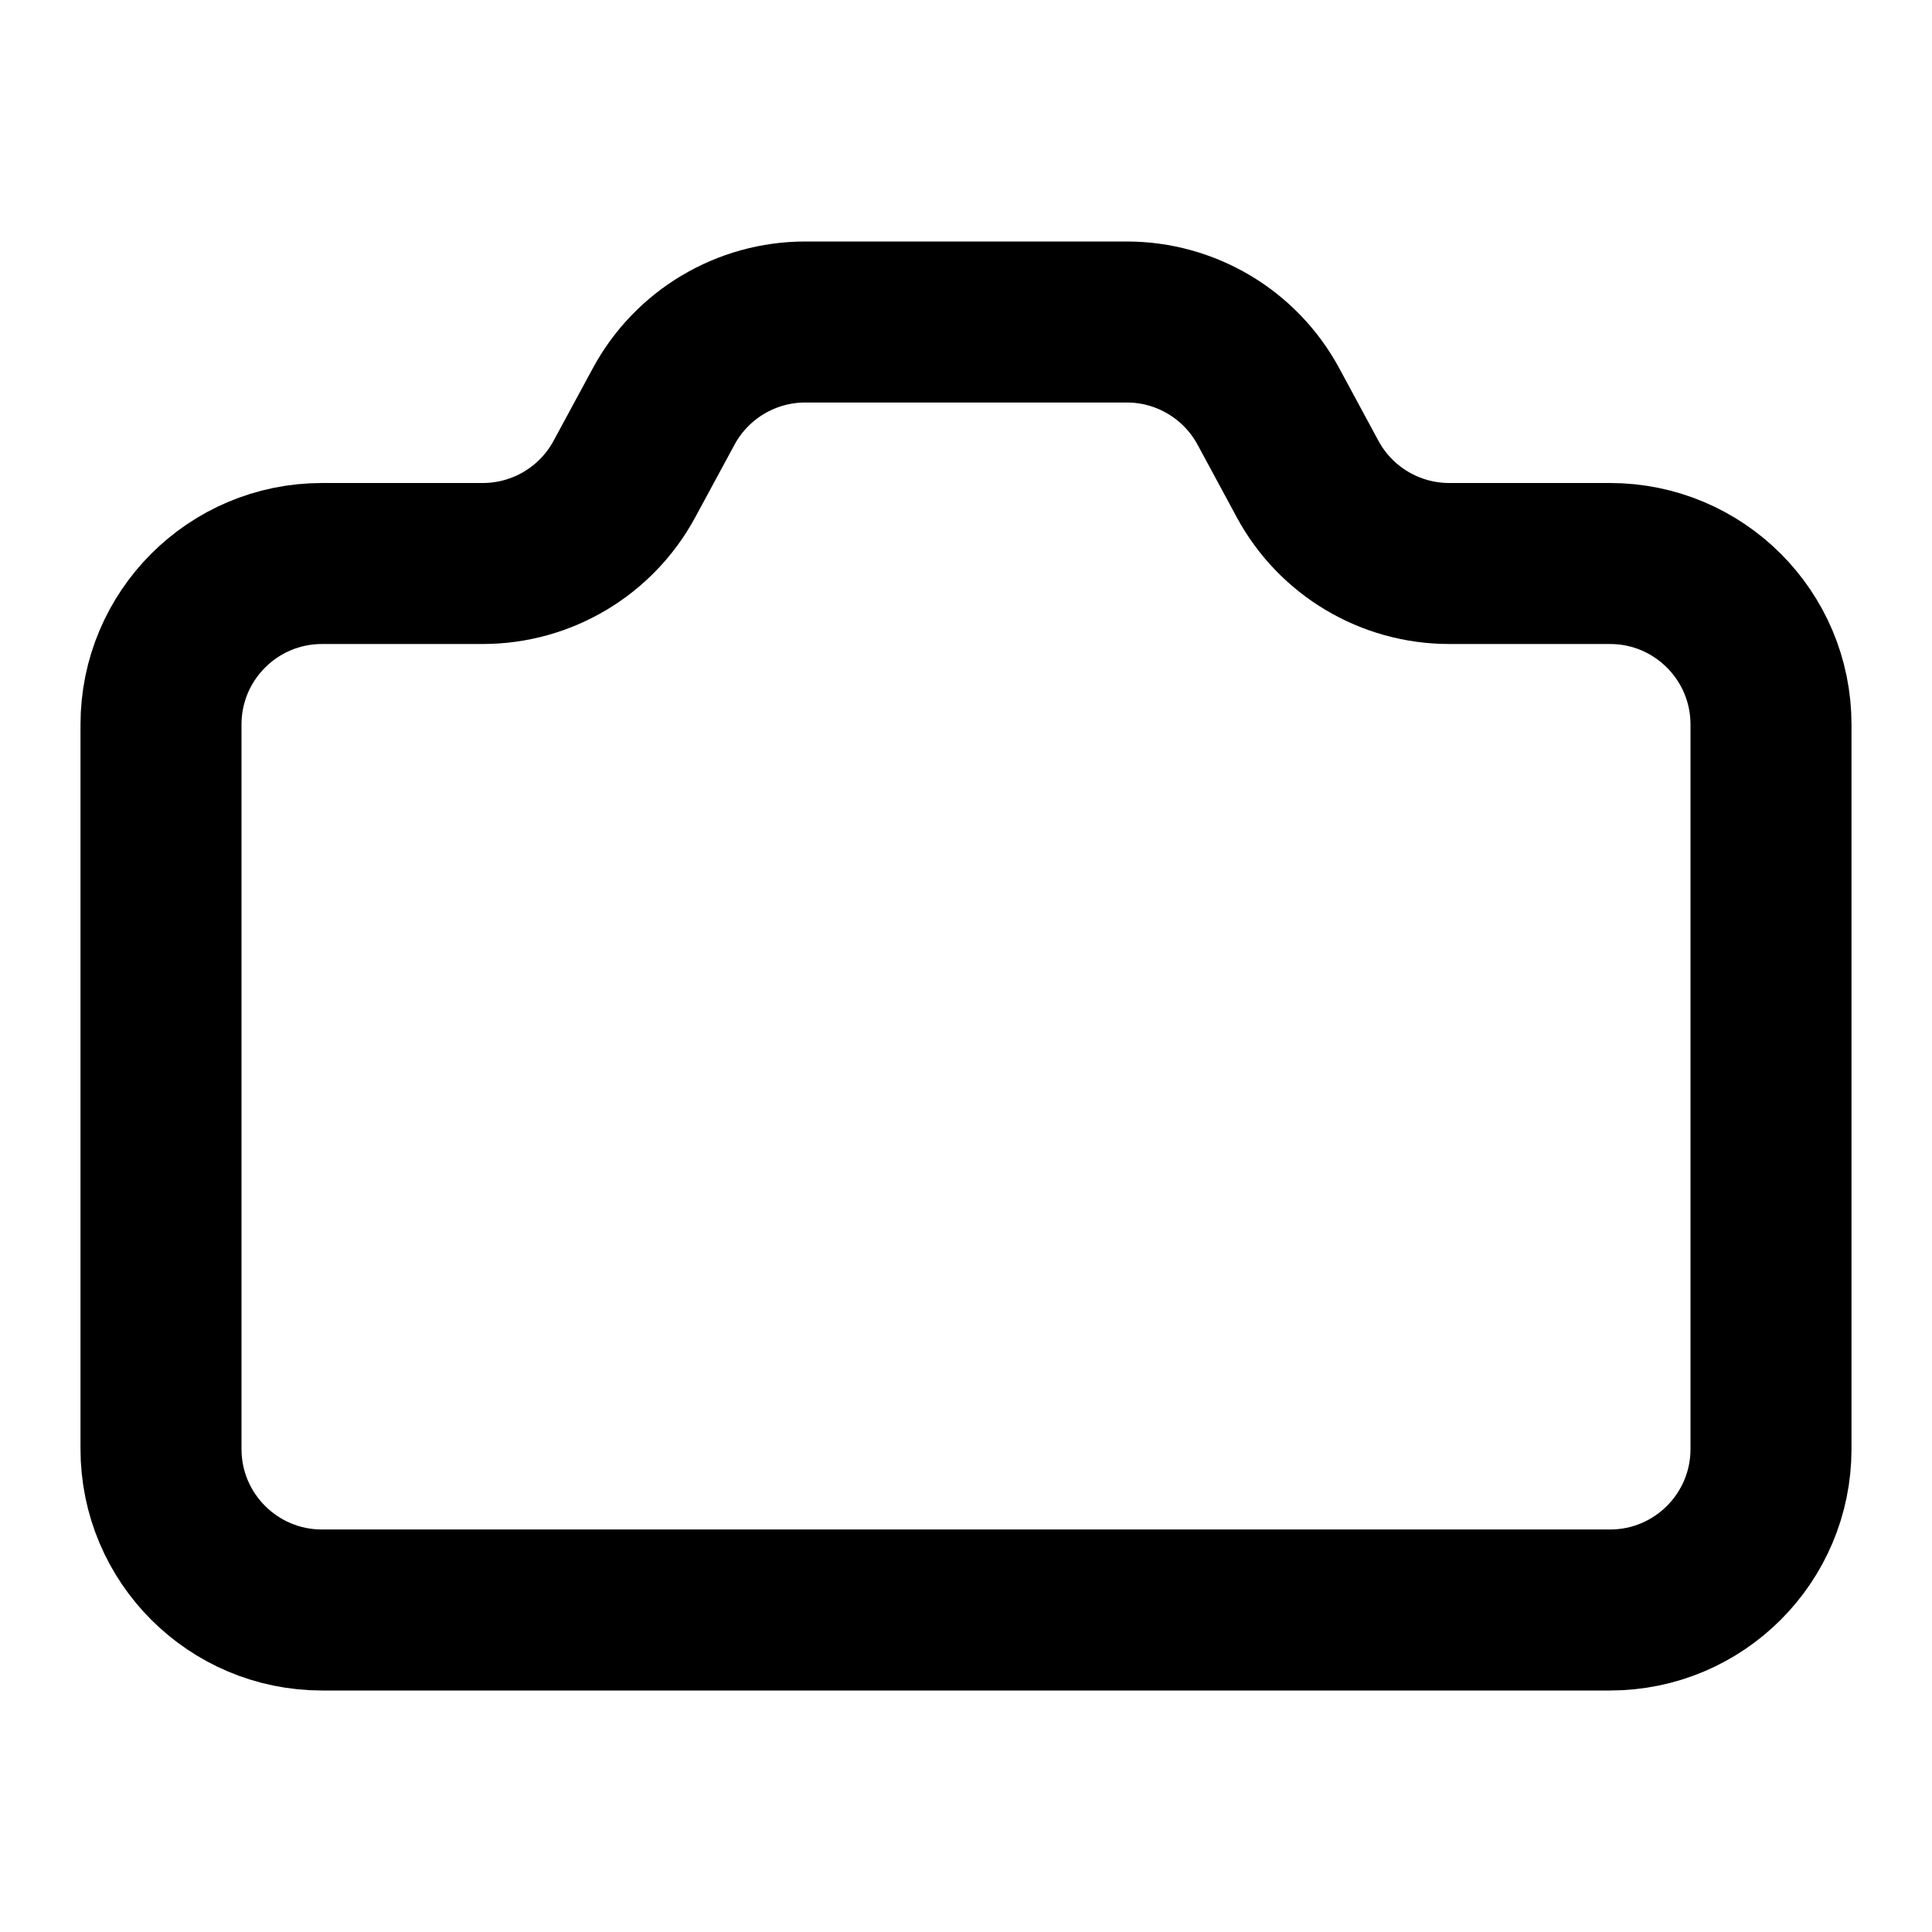
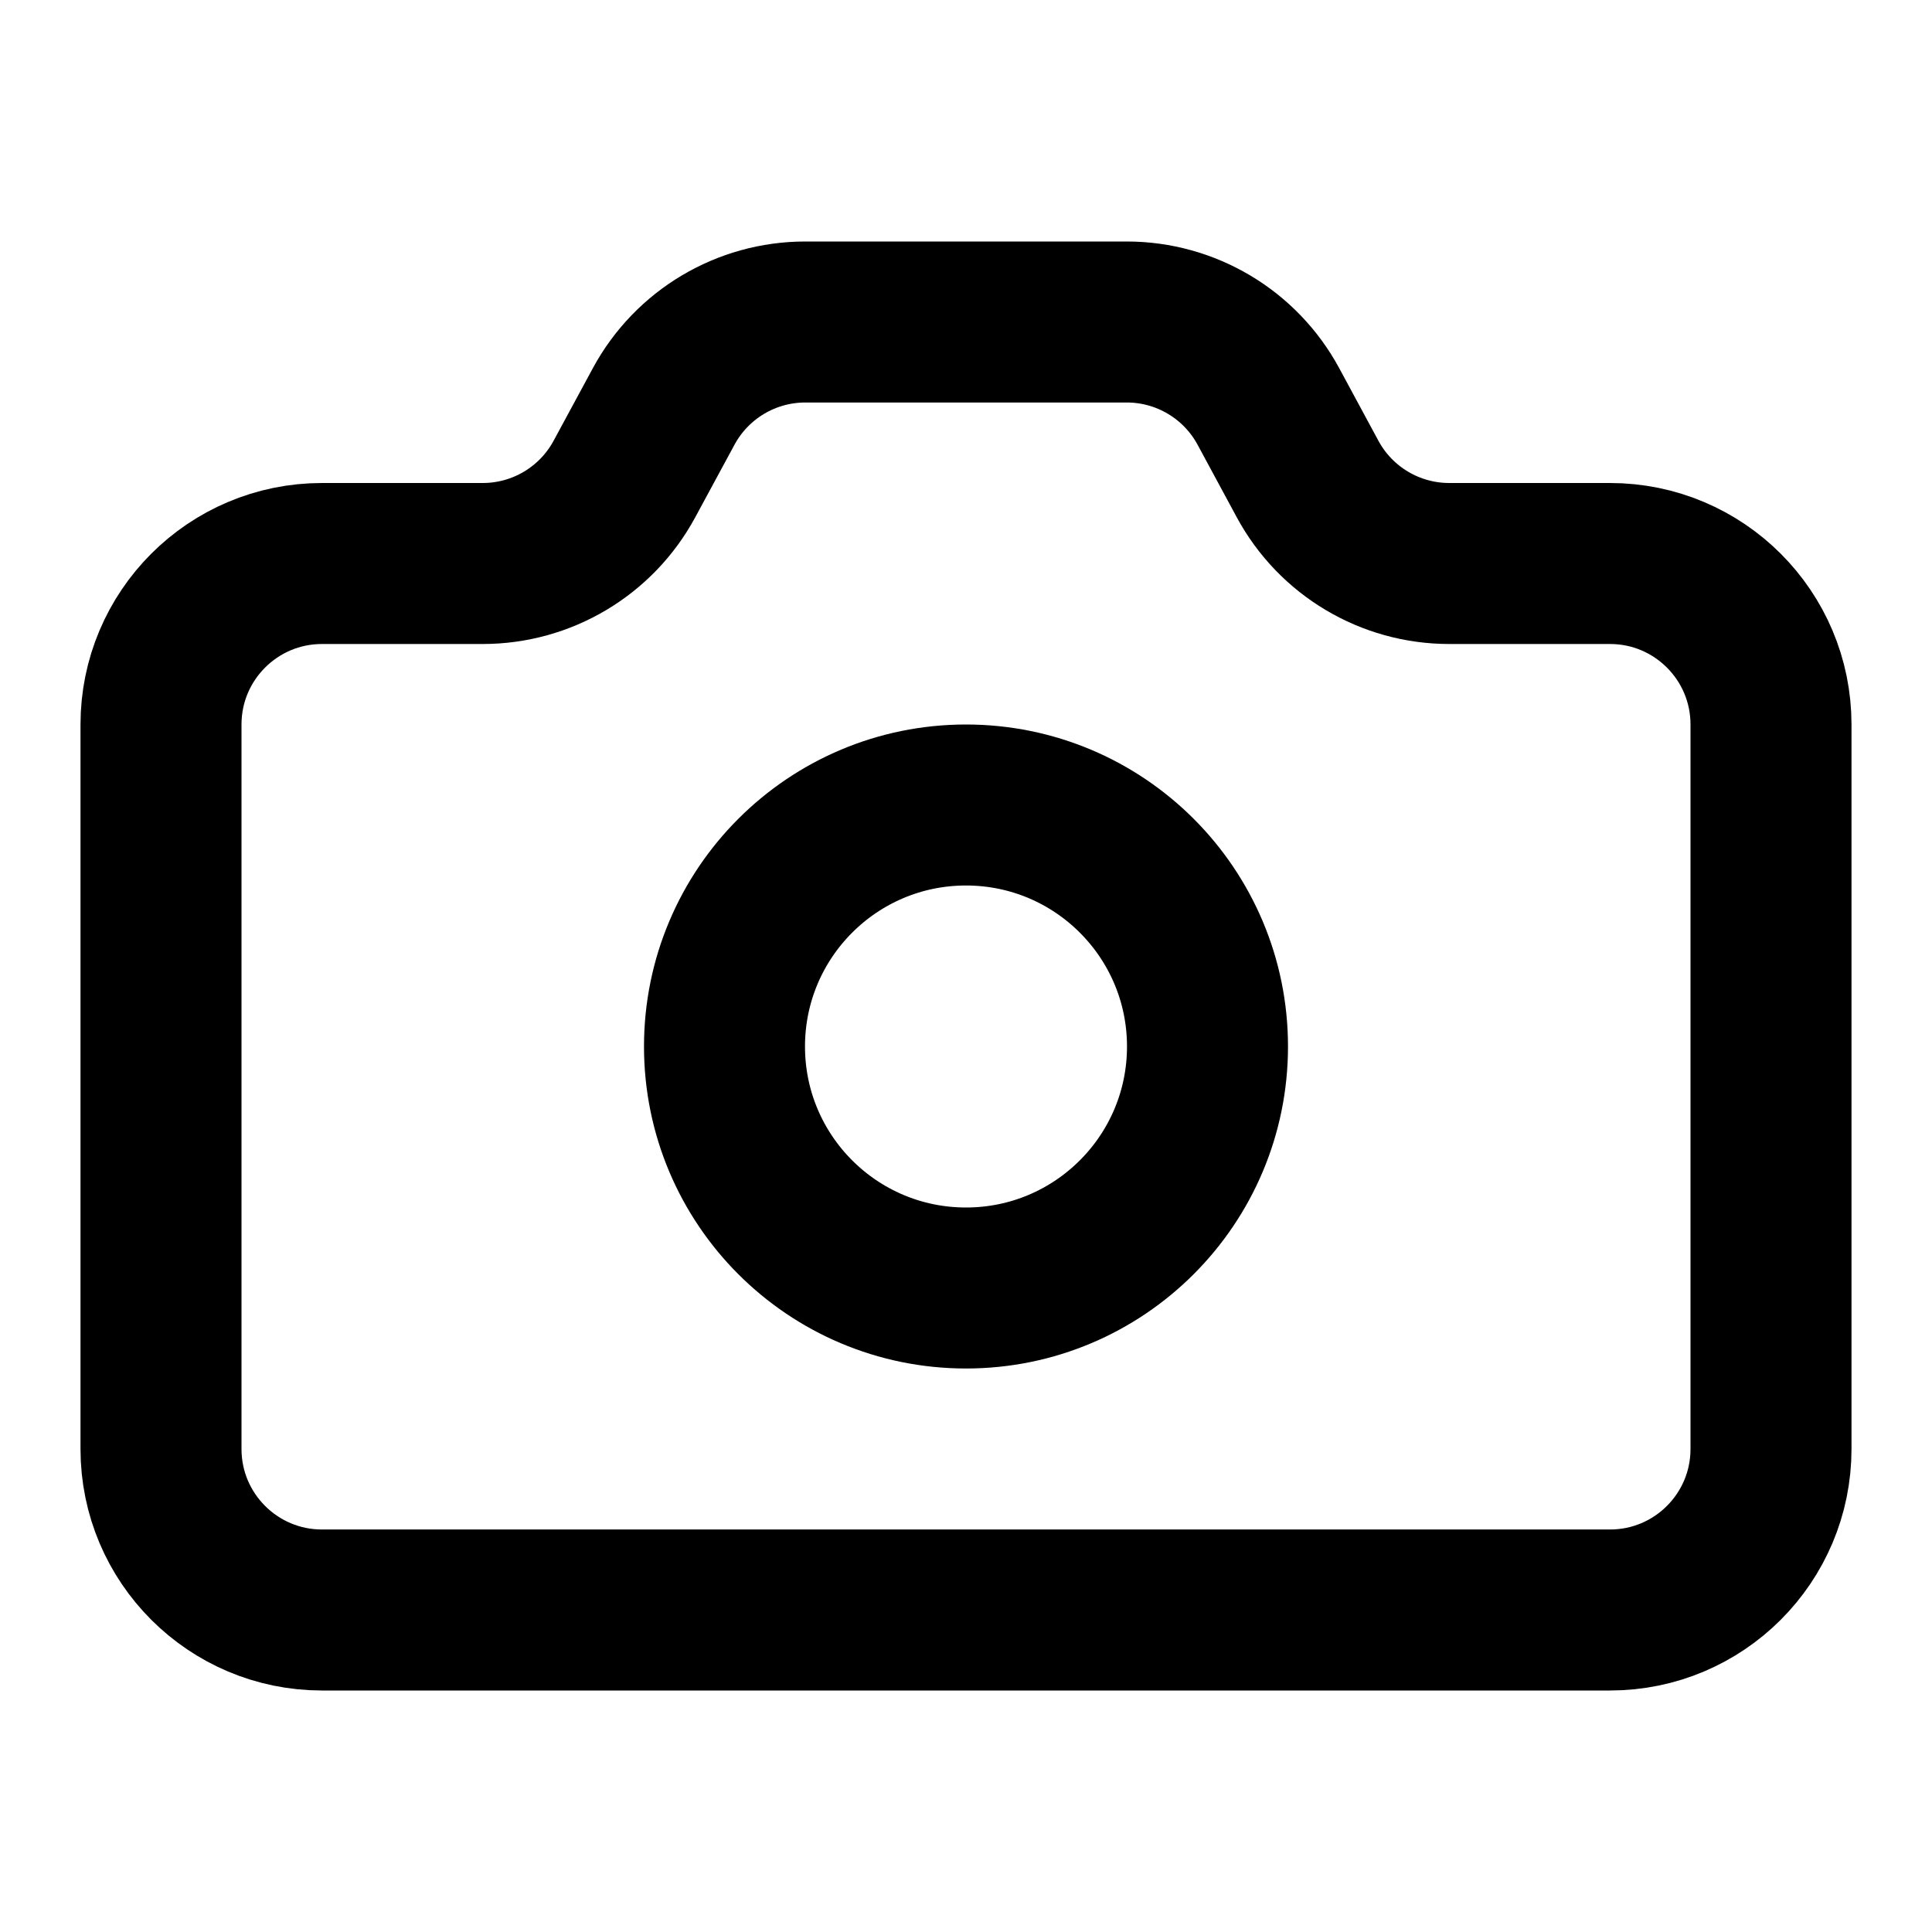
<svg xmlns="http://www.w3.org/2000/svg" width="24" height="24" viewBox="0 0 24 24" fill="none">
  <path d="M13.997 4a2 2 0 0 1 1.76 1.05l.486.9A2 2 0 0 0 18.003 7H20a2 2 0 0 1 2 2v9a2 2 0 0 1-2 2H4a2 2 0 0 1-2-2V9a2 2 0 0 1 2-2h1.997a2 2 0 0 0 1.759-1.048l.489-.904A2 2 0 0 1 10.004 4z" stroke="currentColor" stroke-width="2" stroke-linecap="round" stroke-linejoin="round" />
+   <circle cx="12" cy="13" r="3" stroke="currentColor" stroke-width="2" stroke-linecap="round" stroke-linejoin="round" />
</svg>
